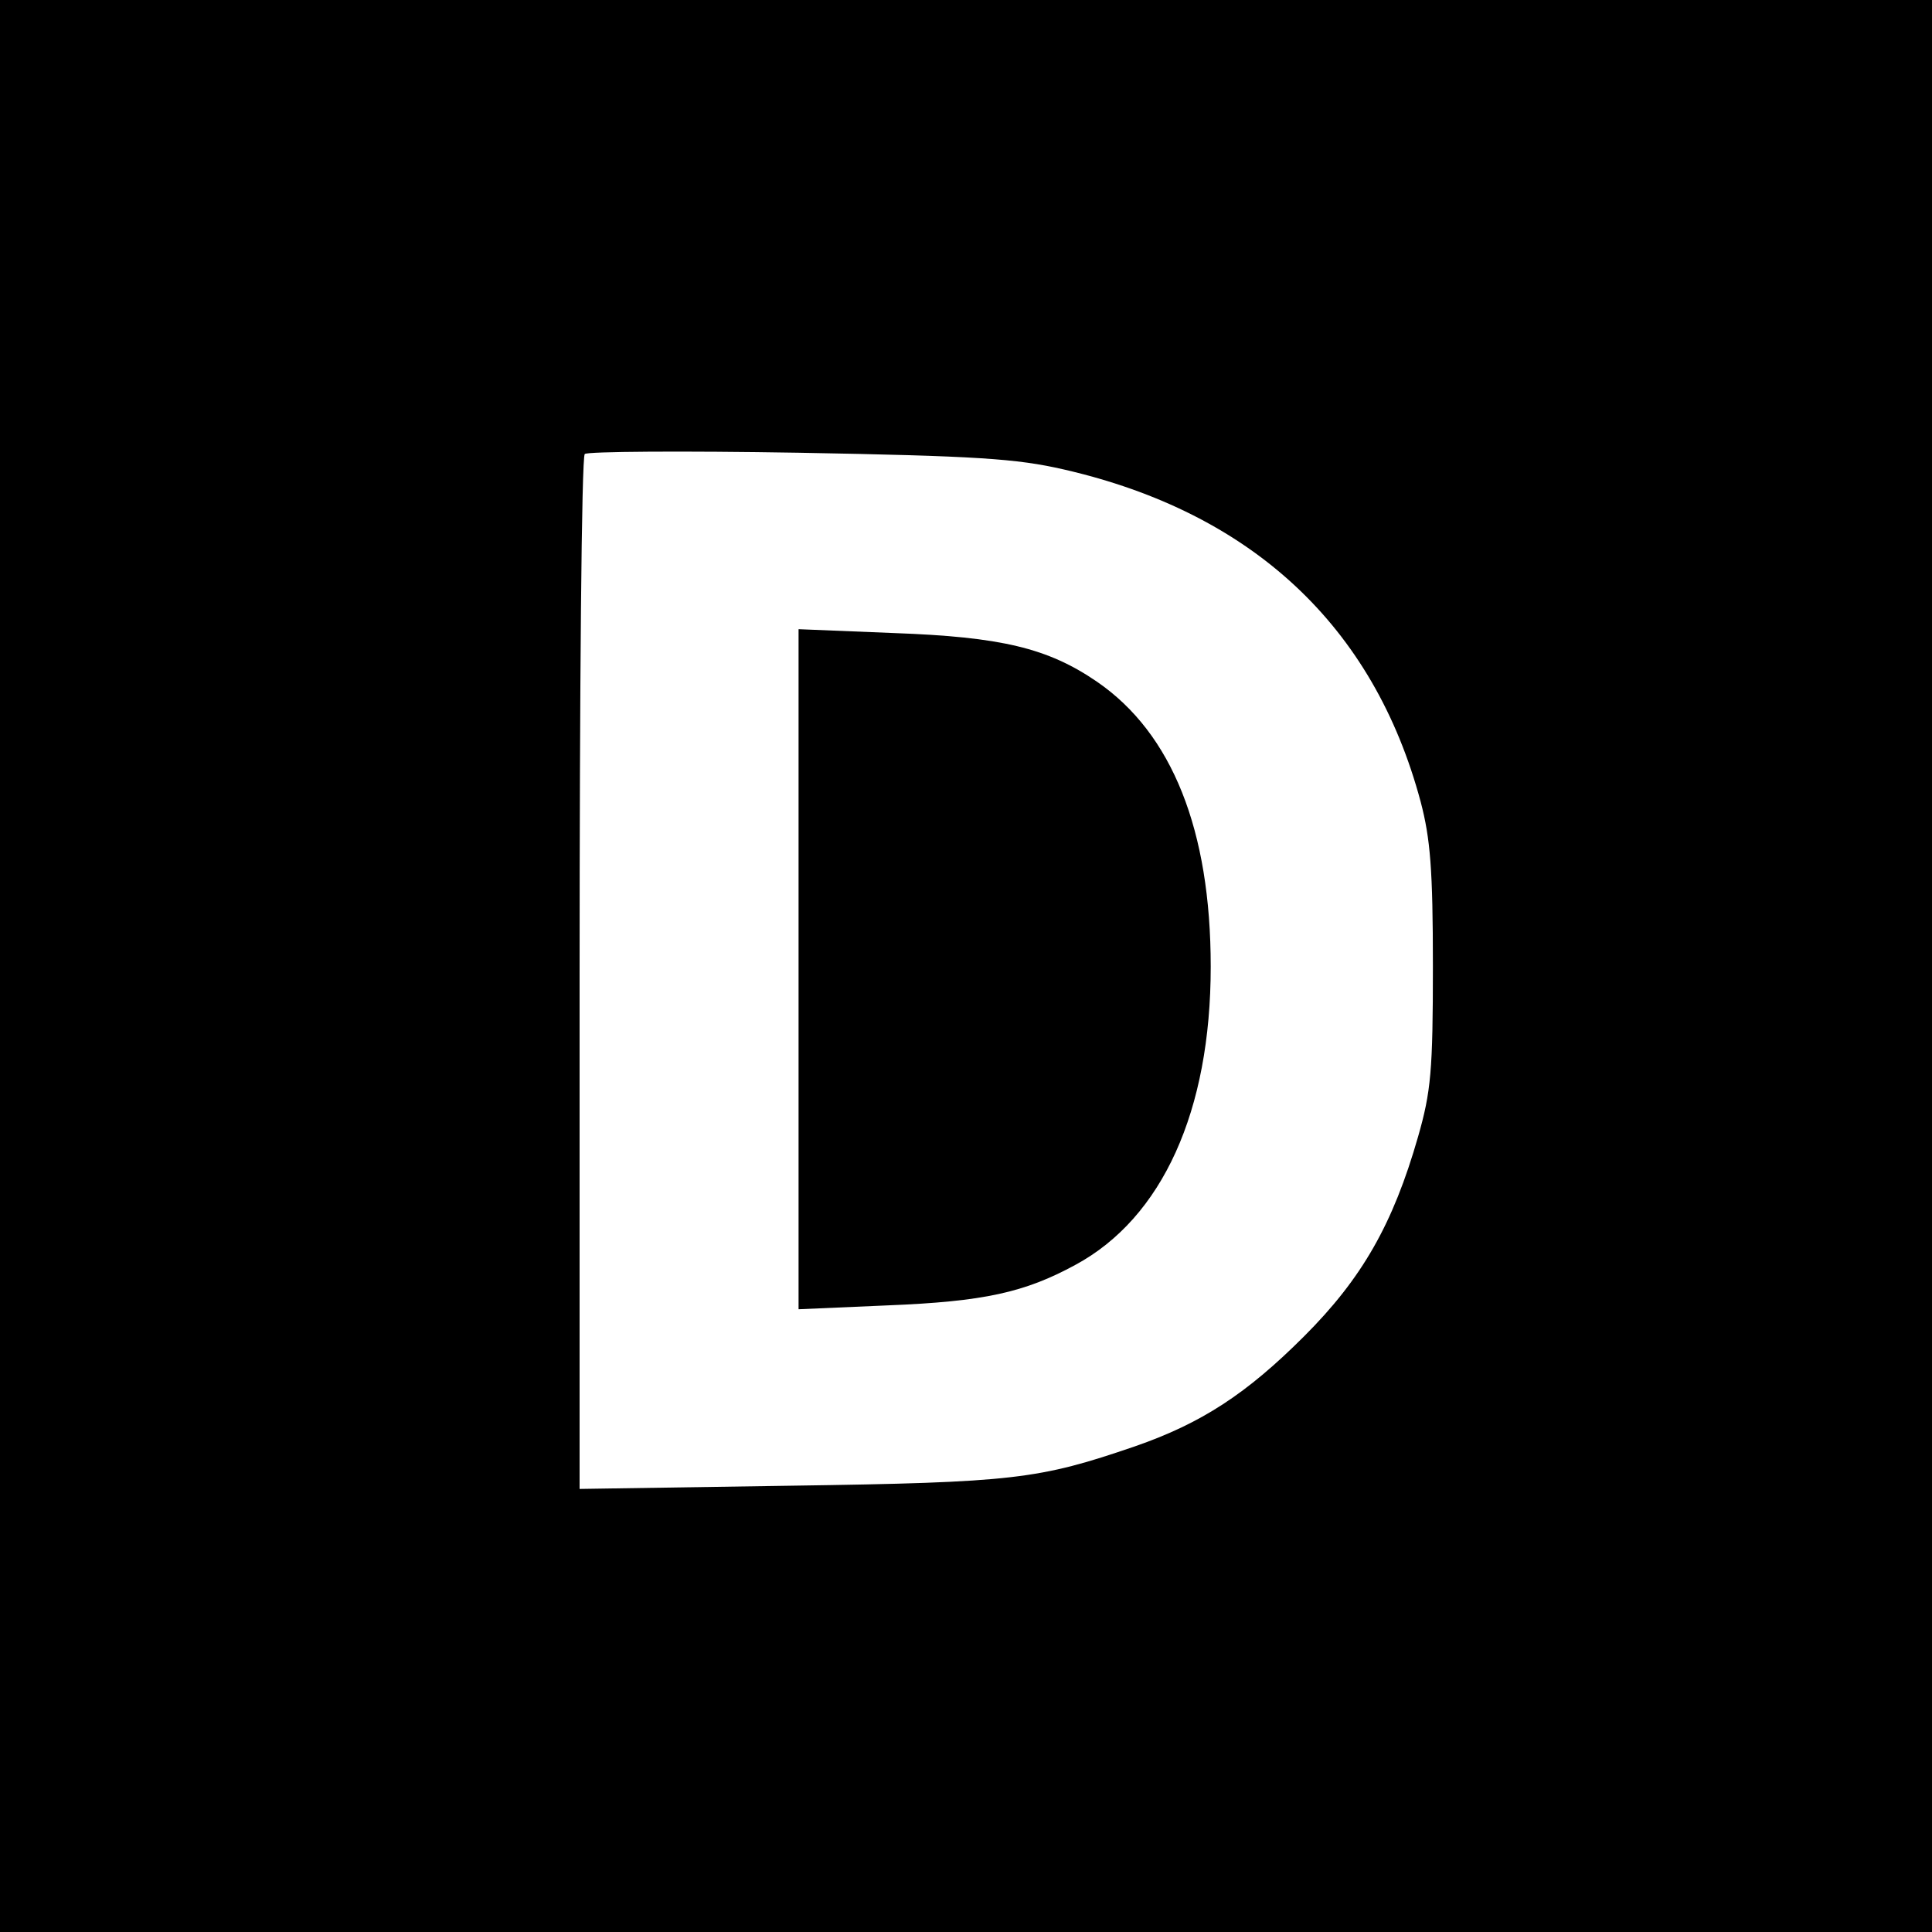
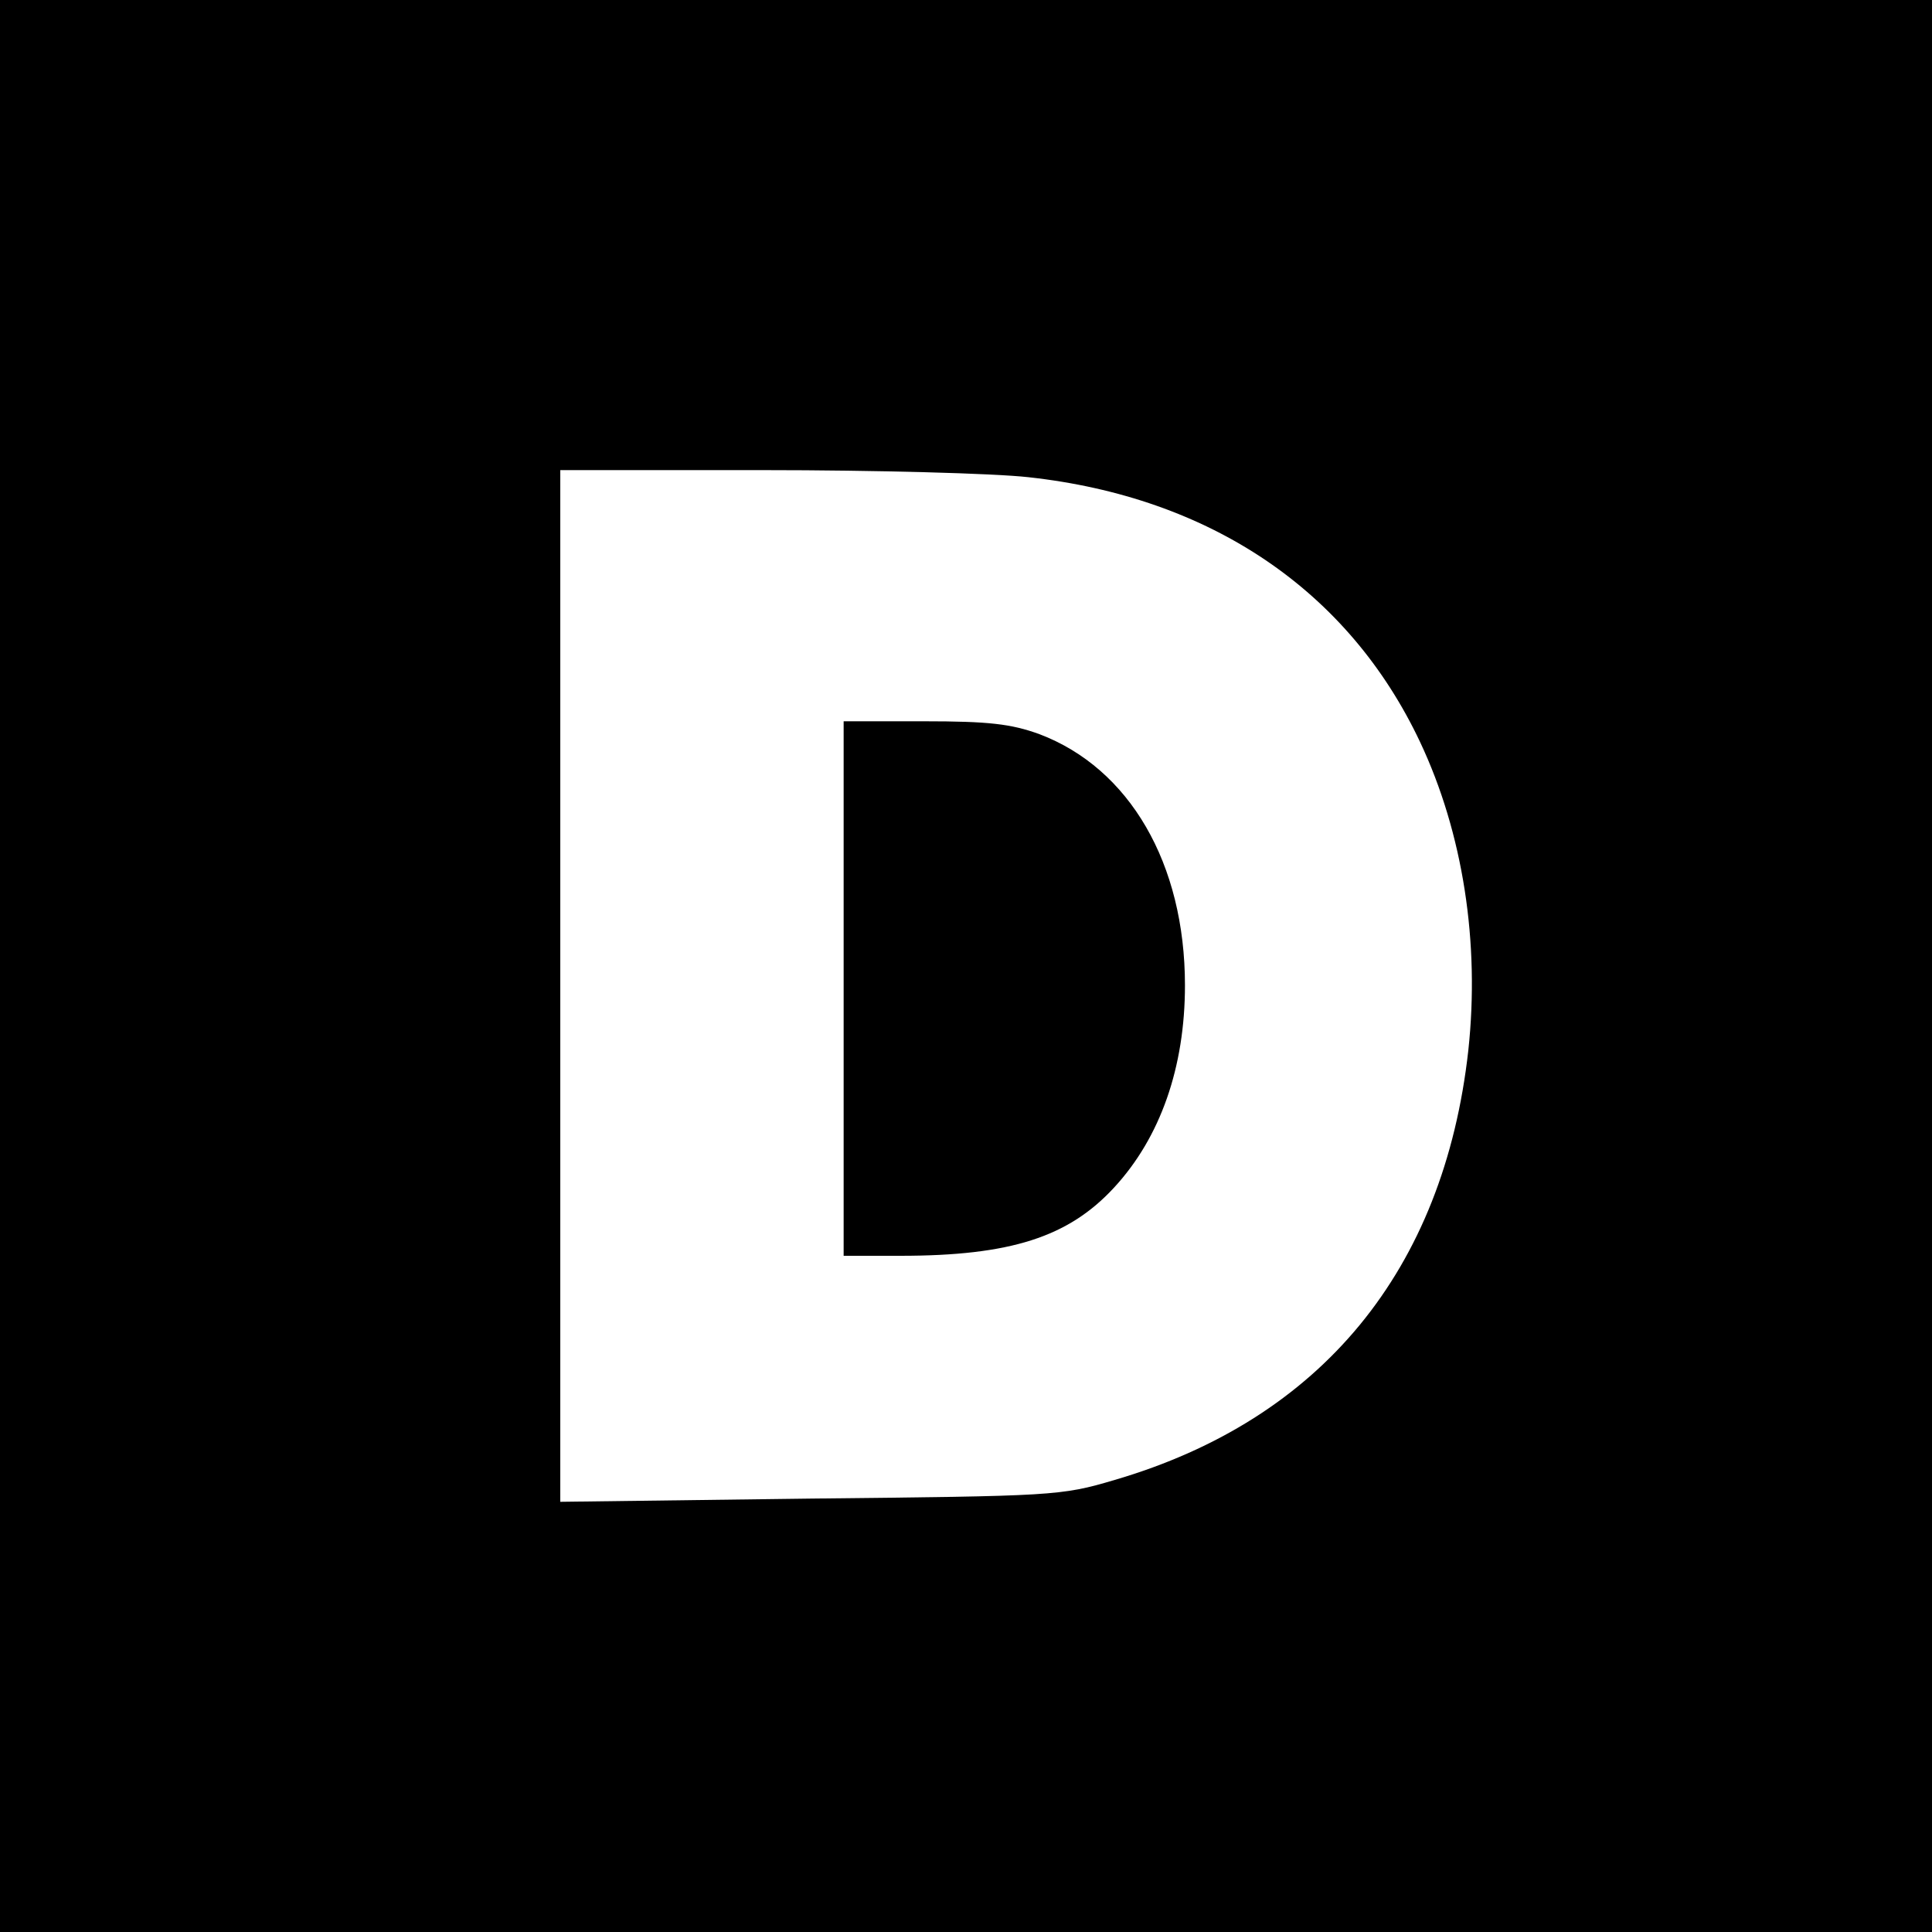
<svg xmlns="http://www.w3.org/2000/svg" version="1.0" width="300pt" height="300pt" viewBox="0 0 300 300" preserveAspectRatio="xMidYMid meet">
  <g transform="translate(0,300) scale(0.1,-0.1)" fill="#000000" stroke="none">
-     <path d="M0 1500 l0 -1500 1500 0 1500 0 0 1500 0 1500 -1500 0 -1500 0 0 -1500z m1652 771 c292 -67 481 -243 554 -516 15 -57 19 -105 19 -255 0 -163 -3 -195 -23 -265 -39 -136 -87 -220 -177 -310 -89 -89 -159 -135 -263 -171 -149 -51 -187 -56 -534 -61 l-328 -5 0 799 c0 440 3 803 8 808 4 4 153 5 332 2 276 -5 338 -9 412 -26z" />
-     <path d="M1240 1495 l0 -528 138 6 c150 6 213 20 292 63 135 73 210 239 210 463 0 212 -60 362 -176 442 -77 53 -150 70 -316 76 l-148 6 0 -528z" />
+     <path d="M0 1500 l0 -1500 1500 0 1500 0 0 1500 0 1500 -1500 0 -1500 0 0 -1500z m1597 759 c283 -31 497 -176 608 -411 67 -142 93 -312 75 -479 -38 -341 -228 -573 -549 -667 -84 -25 -95 -25 -473 -29 l-388 -5 0 801 0 801 315 0 c174 0 359 -5 412 -11z" />
+     <path d="M1310 1465 l0 -415 88 0 c171 0 261 29 332 106 72 78 110 187 110 314 0 189 -86 337 -226 390 -44 16 -79 20 -179 20 l-125 0 0 -415z" />
  </g>
</svg>
